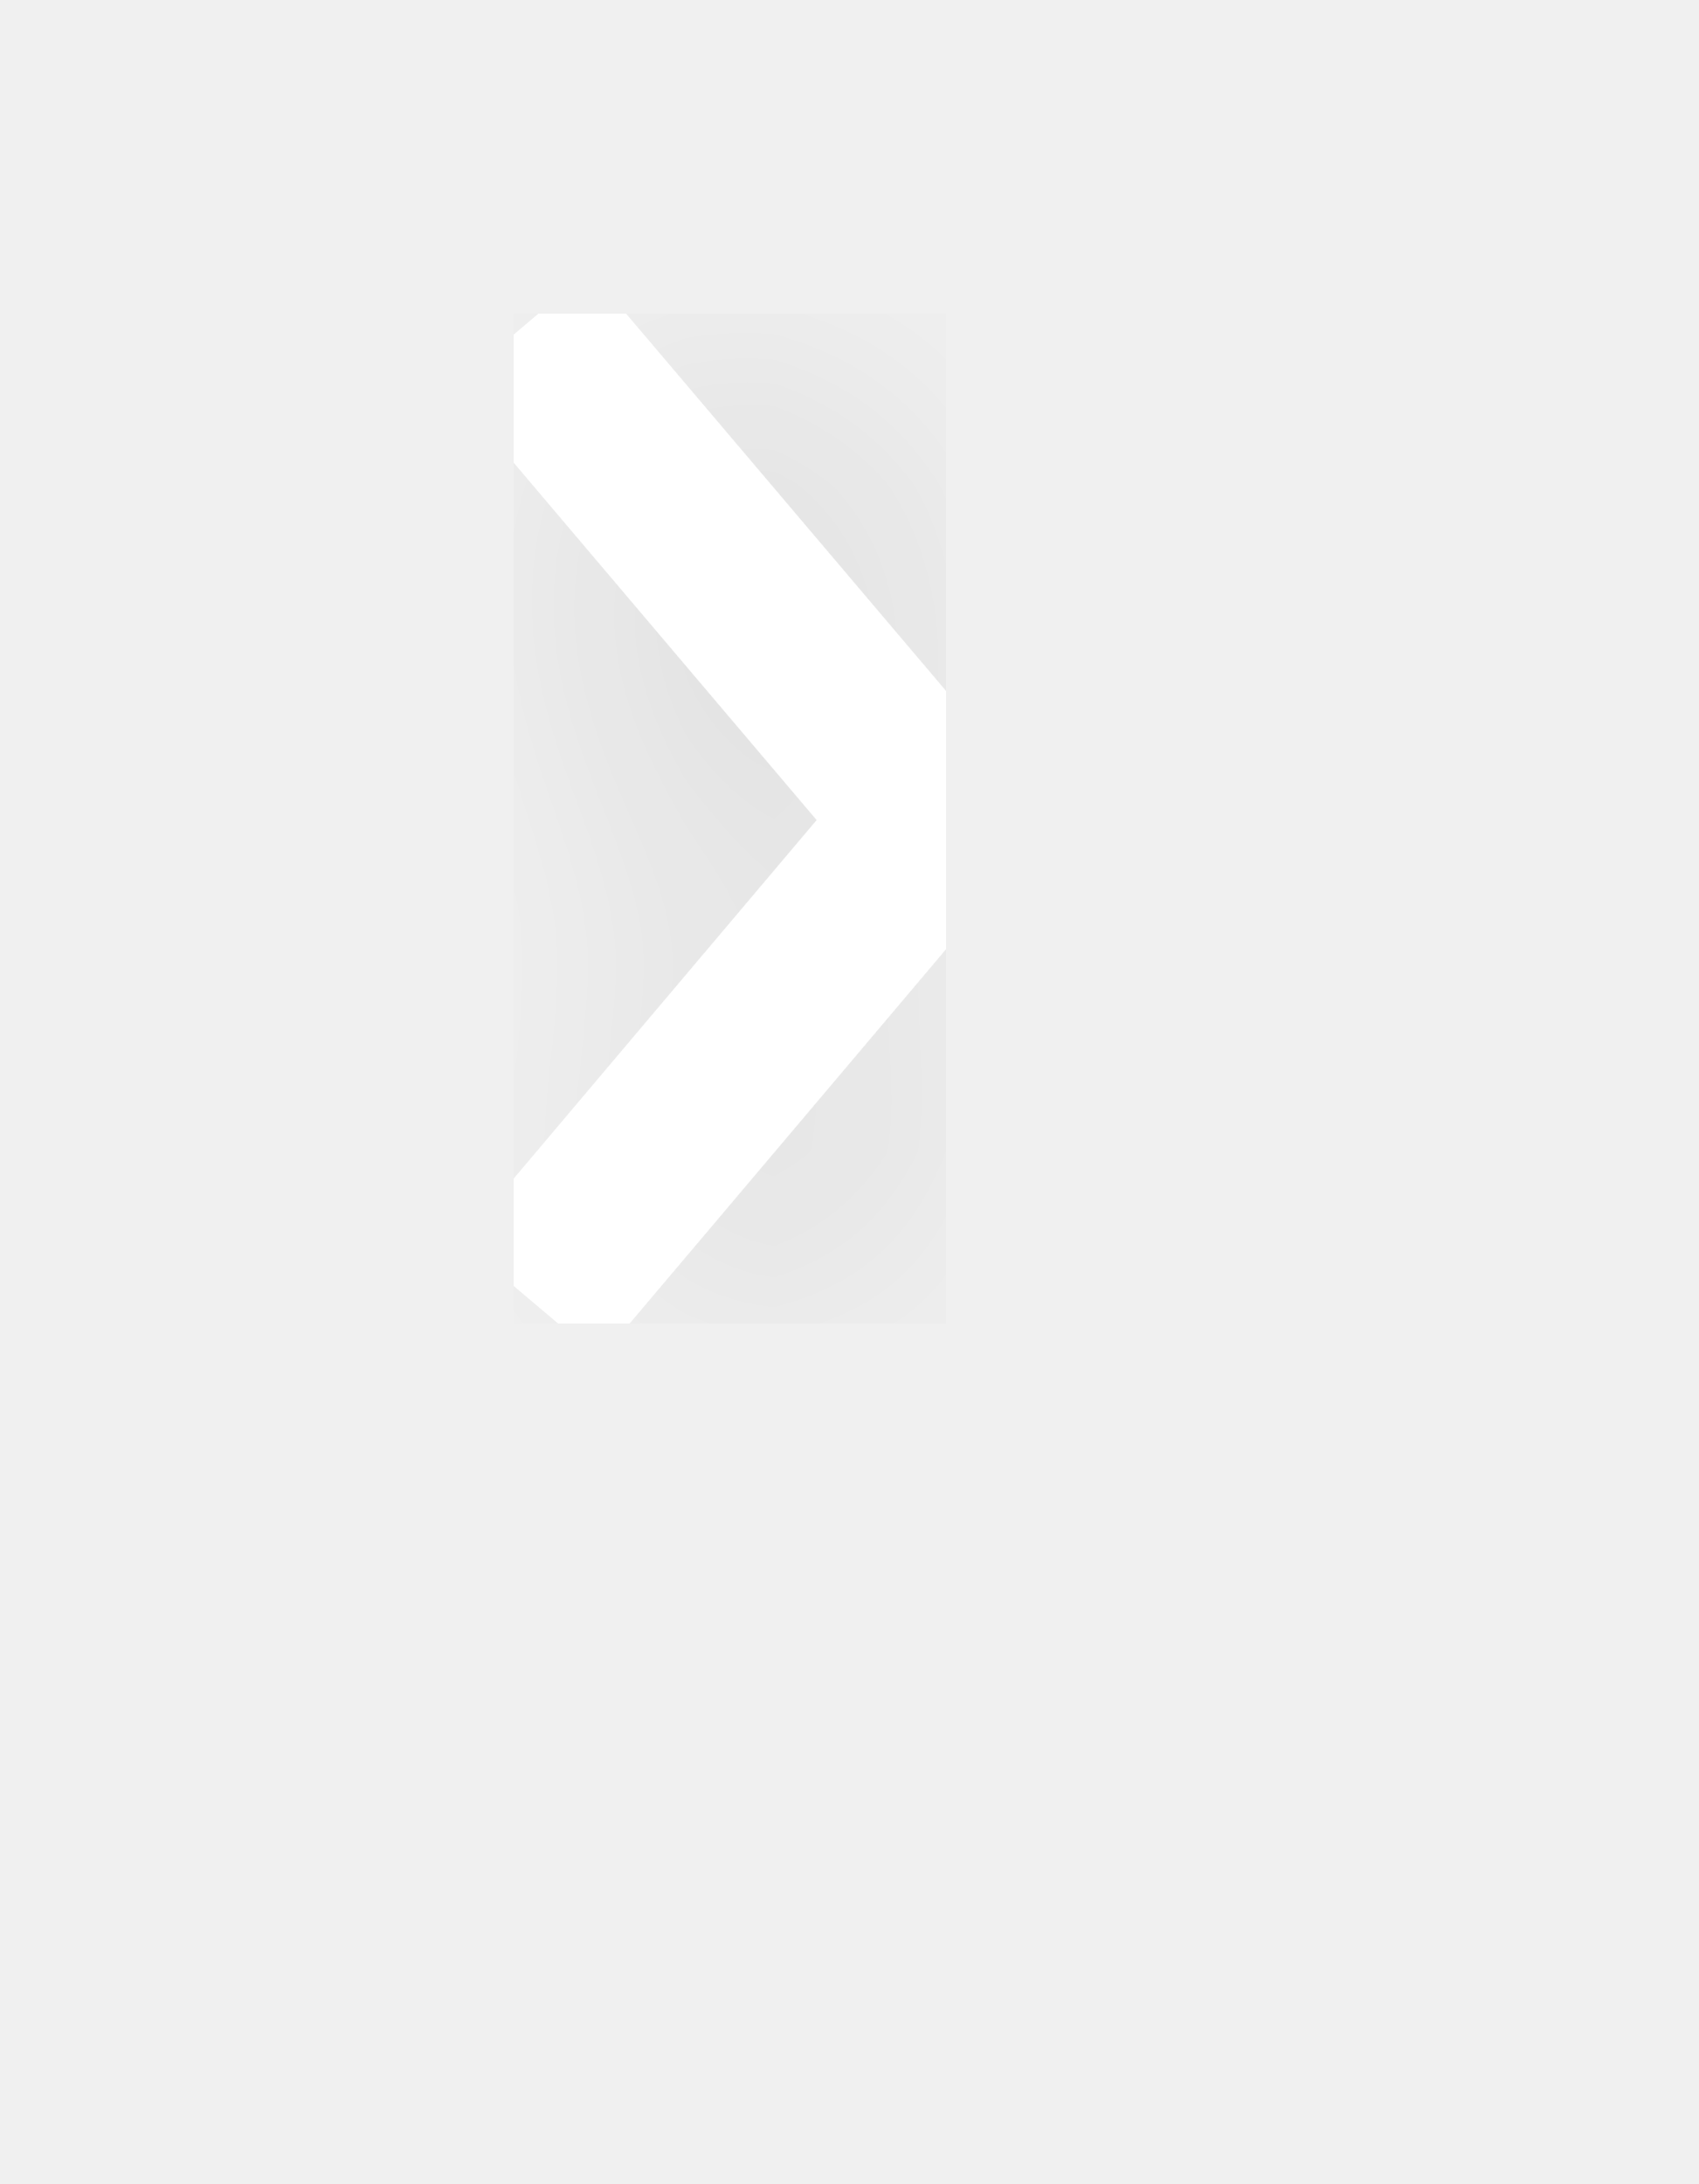
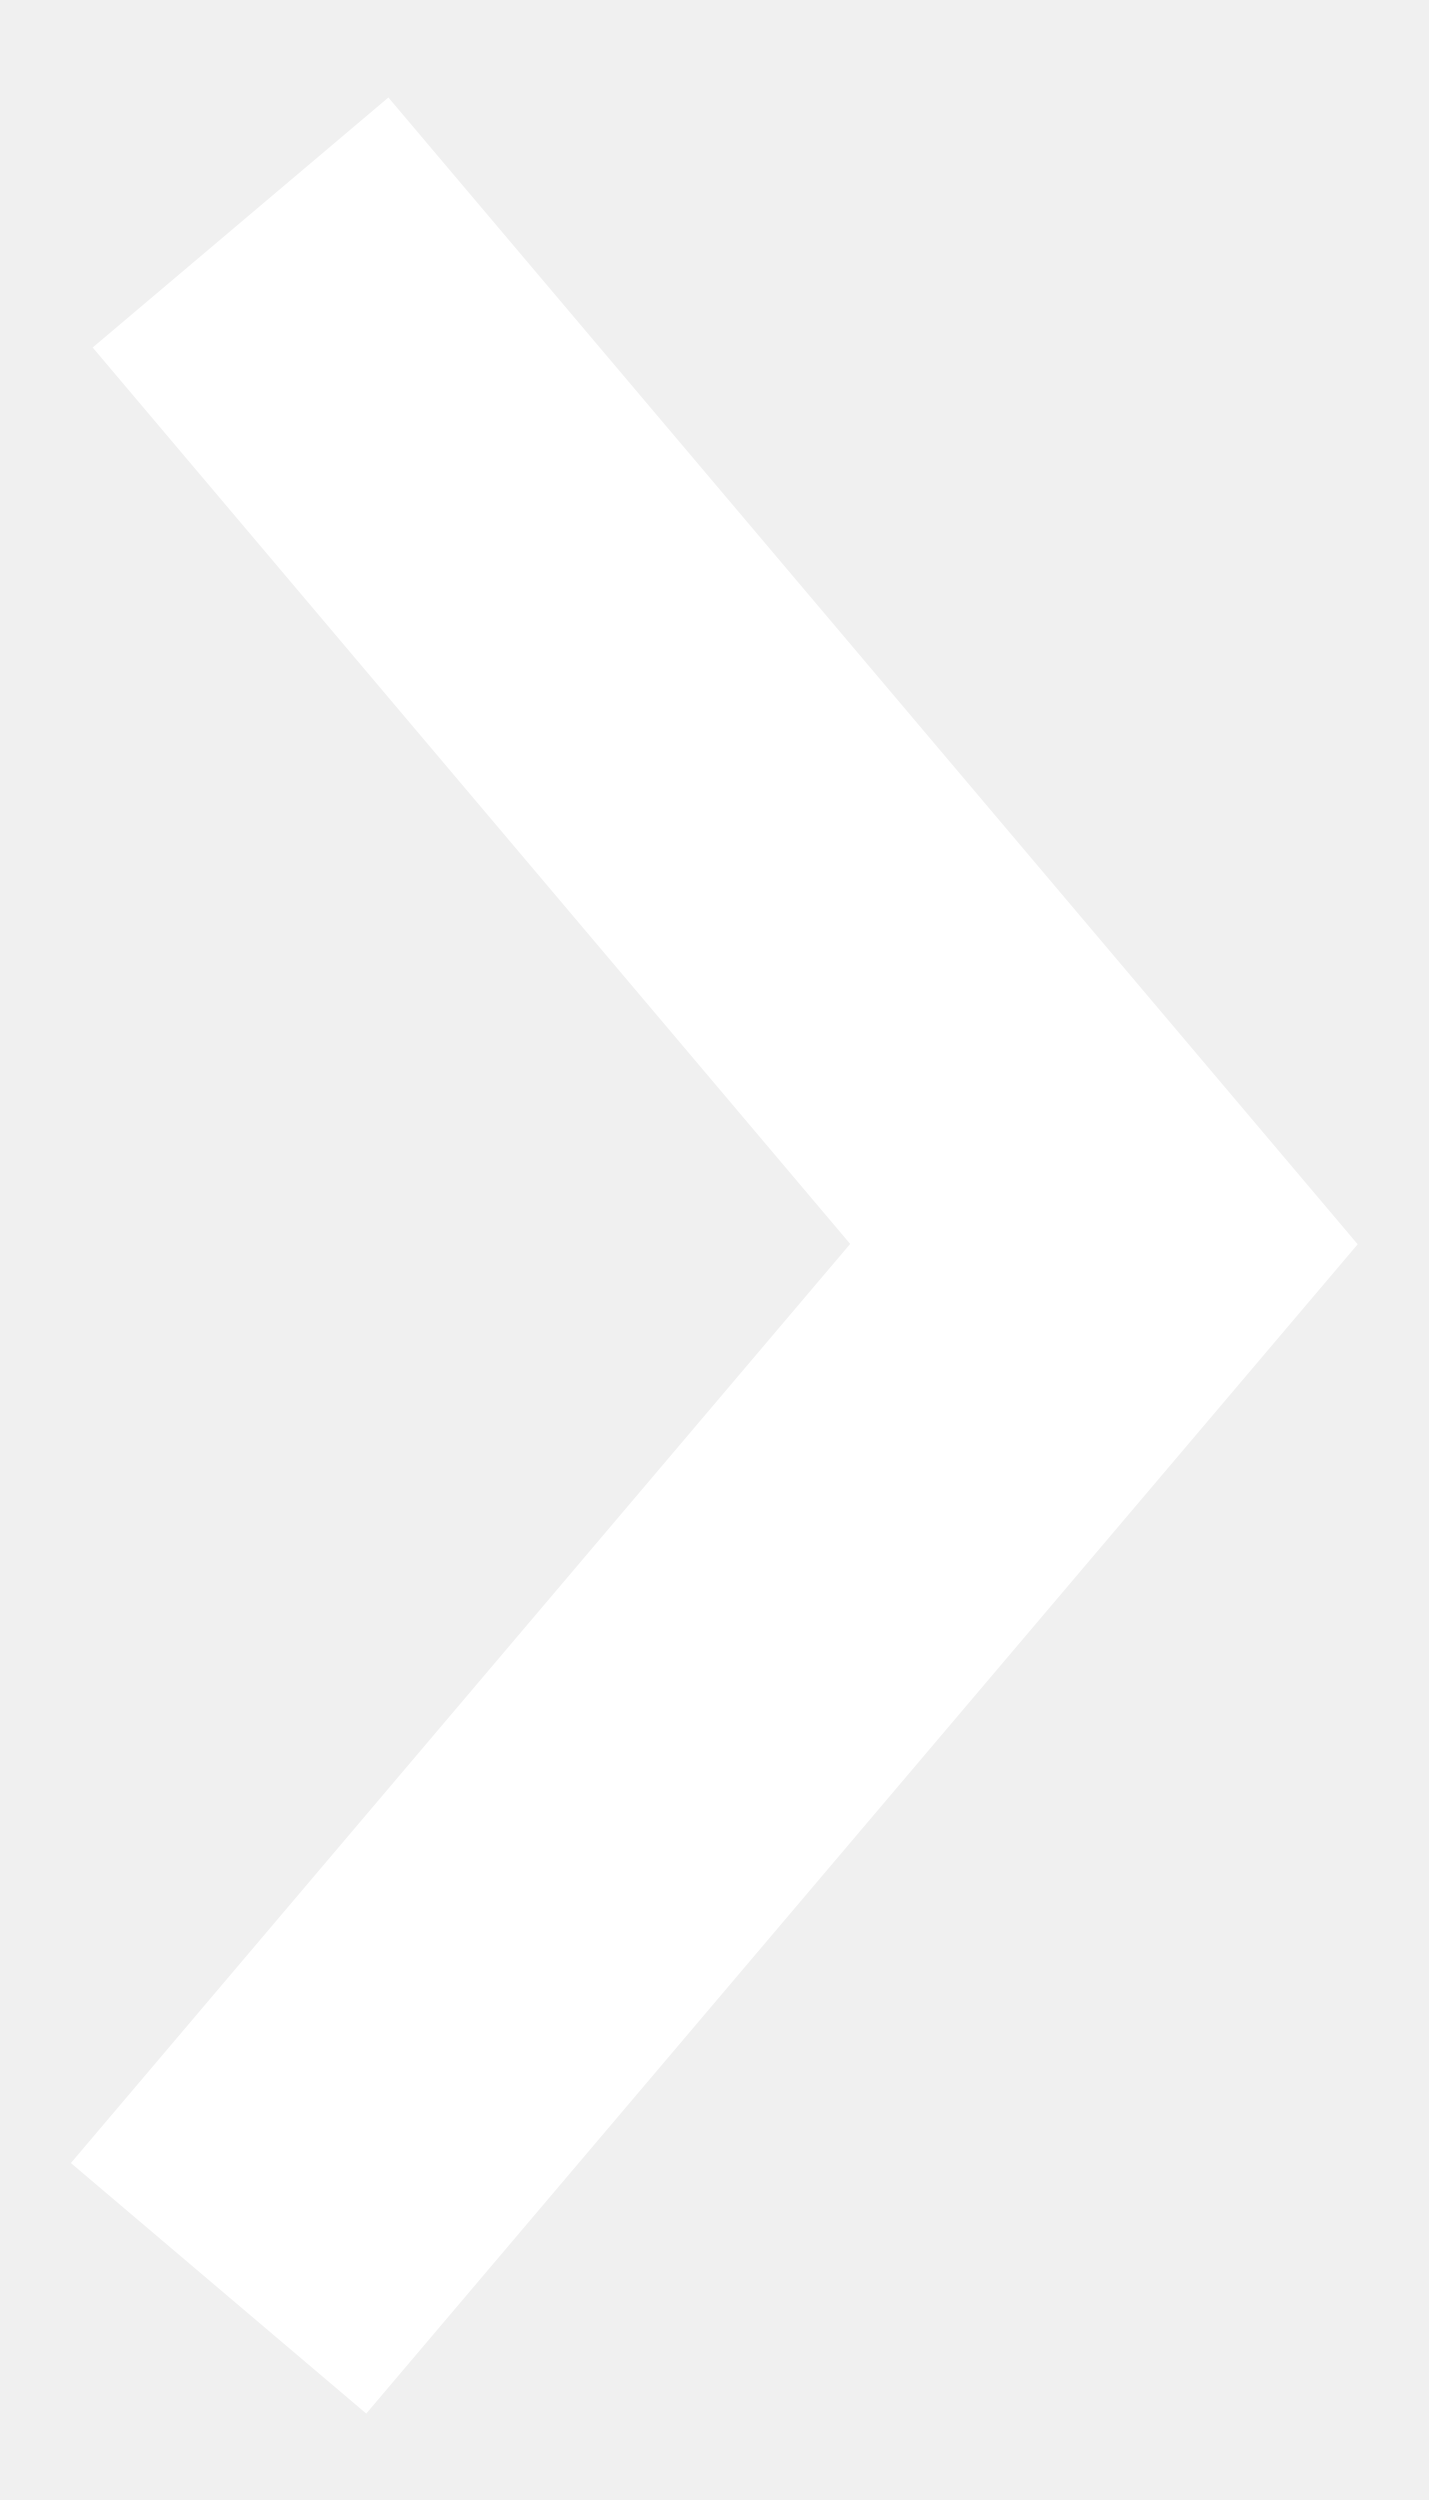
- <svg xmlns="http://www.w3.org/2000/svg" width="14" height="18" viewBox="0 0 14 18">
-   <defs>
-     <filter id="a" width="104%" height="107.1%" x="-1.8%" y="-2.5%" filterUnits="objectBoundingBox">
-       <feOffset dy="2" in="SourceAlpha" result="shadowOffsetOuter1" />
-       <feGaussianBlur in="shadowOffsetOuter1" result="shadowBlurOuter1" stdDeviation="2" />
-       <feColorMatrix in="shadowBlurOuter1" result="shadowMatrixOuter1" values="0 0 0 0 0 0 0 0 0 0 0 0 0 0 0 0 0 0 0.5 0" />
-       <feMerge>
-         <feMergeNode in="shadowMatrixOuter1" />
-         <feMergeNode in="SourceGraphic" />
-       </feMerge>
-     </filter>
-     <filter id="b" width="104%" height="103.6%" x="-1.6%" y="-1.4%" filterUnits="objectBoundingBox">
-       <feOffset dx="1" dy="1" in="SourceAlpha" result="shadowOffsetOuter1" />
-       <feGaussianBlur in="shadowOffsetOuter1" result="shadowBlurOuter1" stdDeviation="1.5" />
-       <feColorMatrix in="shadowBlurOuter1" result="shadowMatrixOuter1" values="0 0 0 0 0 0 0 0 0 0 0 0 0 0 0 0 0 0 0.2 0" />
-       <feMerge>
-         <feMergeNode in="shadowMatrixOuter1" />
-         <feMergeNode in="SourceGraphic" />
-       </feMerge>
-     </filter>
-   </defs>
-   <path fill="none" fill-rule="evenodd" stroke="#FFF" stroke-width="1.5" d="M232 17l4.044 3.429L240 17.085" filter="url(#b)" transform="matrix(0 1 1 0 -12.714 -229.286)" />
+ <svg xmlns="http://www.w3.org/2000/svg" width="8px" height="14px" viewBox="0 0 8 14" version="1.1">
+   <defs />
+   <g id="поиск1_1920-copy" stroke="none" stroke-width="1" fill="none" fill-rule="evenodd" transform="translate(-1109, -493)">
+     <g id="Group-4" transform="translate(625, 480)" fill="#FFFFFF" fill-rule="nonzero">
+       <g id="Group-Copy" transform="translate(250, 0)">
+         <g id="Calendar">
+           <polygon id="Path-2-Copy-74" transform="translate(238, 20.03101) rotate(-90) translate(-238, -20.03101) " points="243.085 16.55 244.485 18.206 238.063 23.634 231.515 18.082 232.918 16.428 238.065 20.792" />
+         </g>
+       </g>
+     </g>
+   </g>
</svg>
